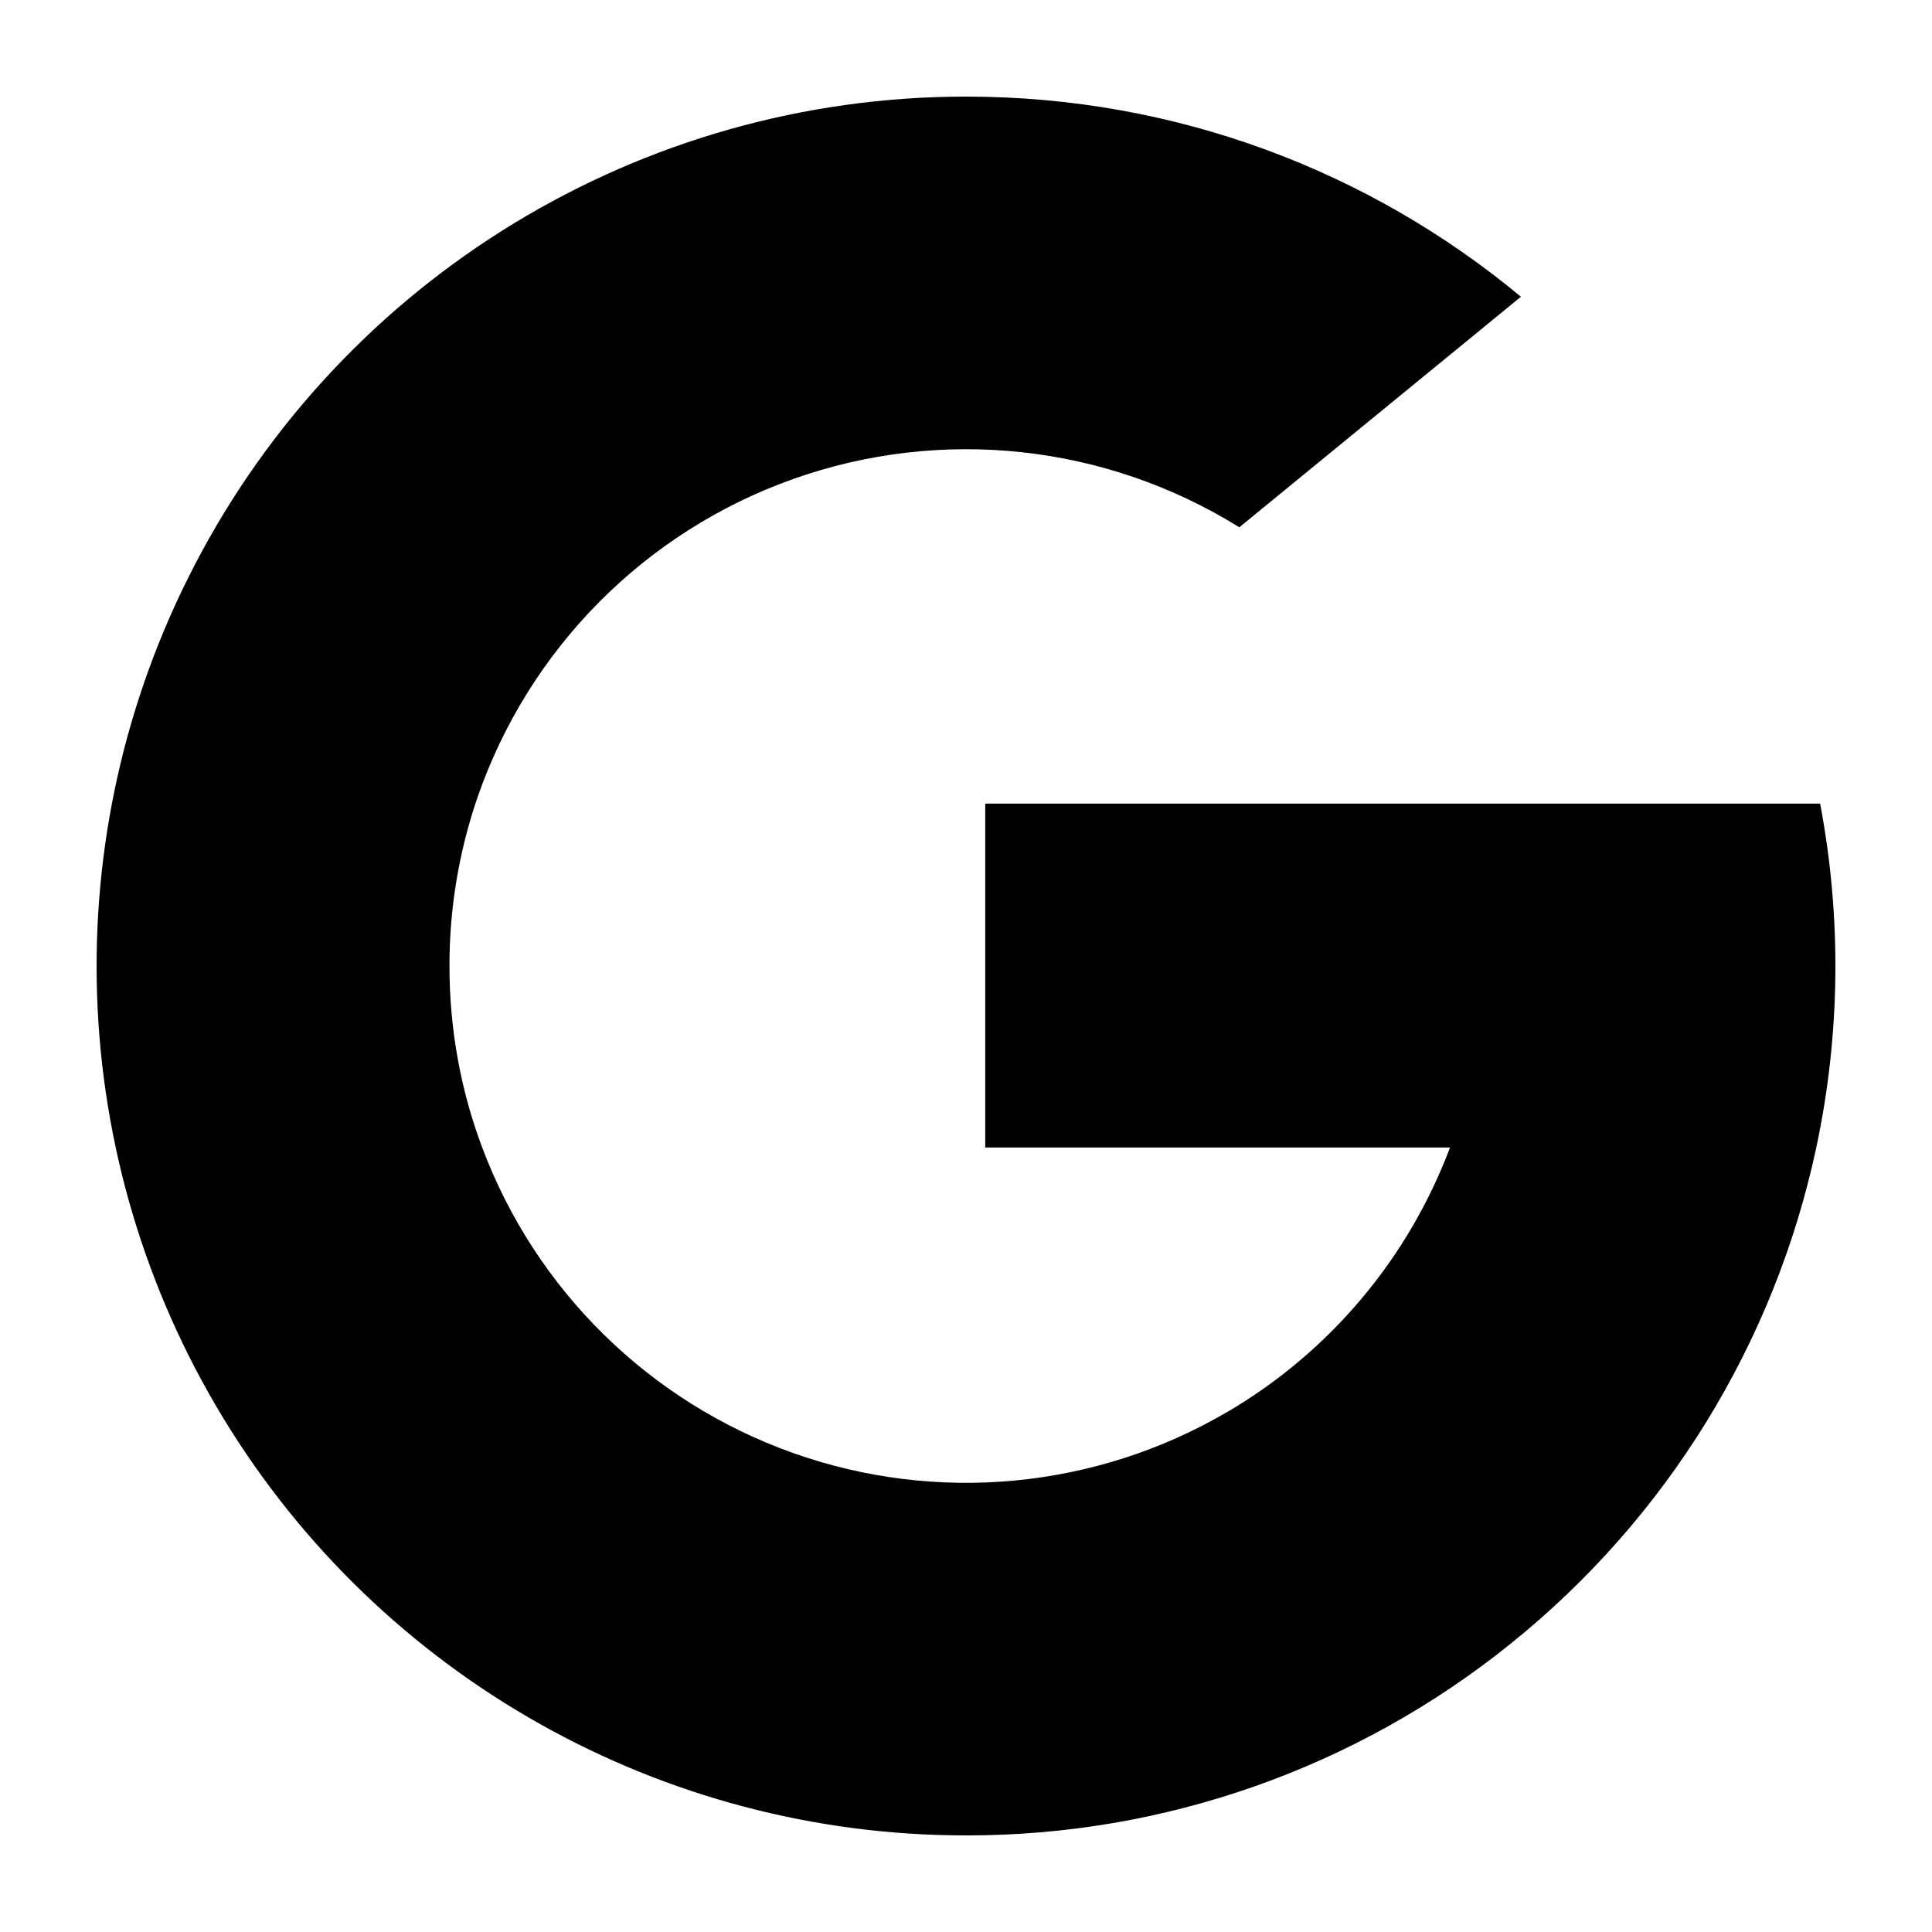
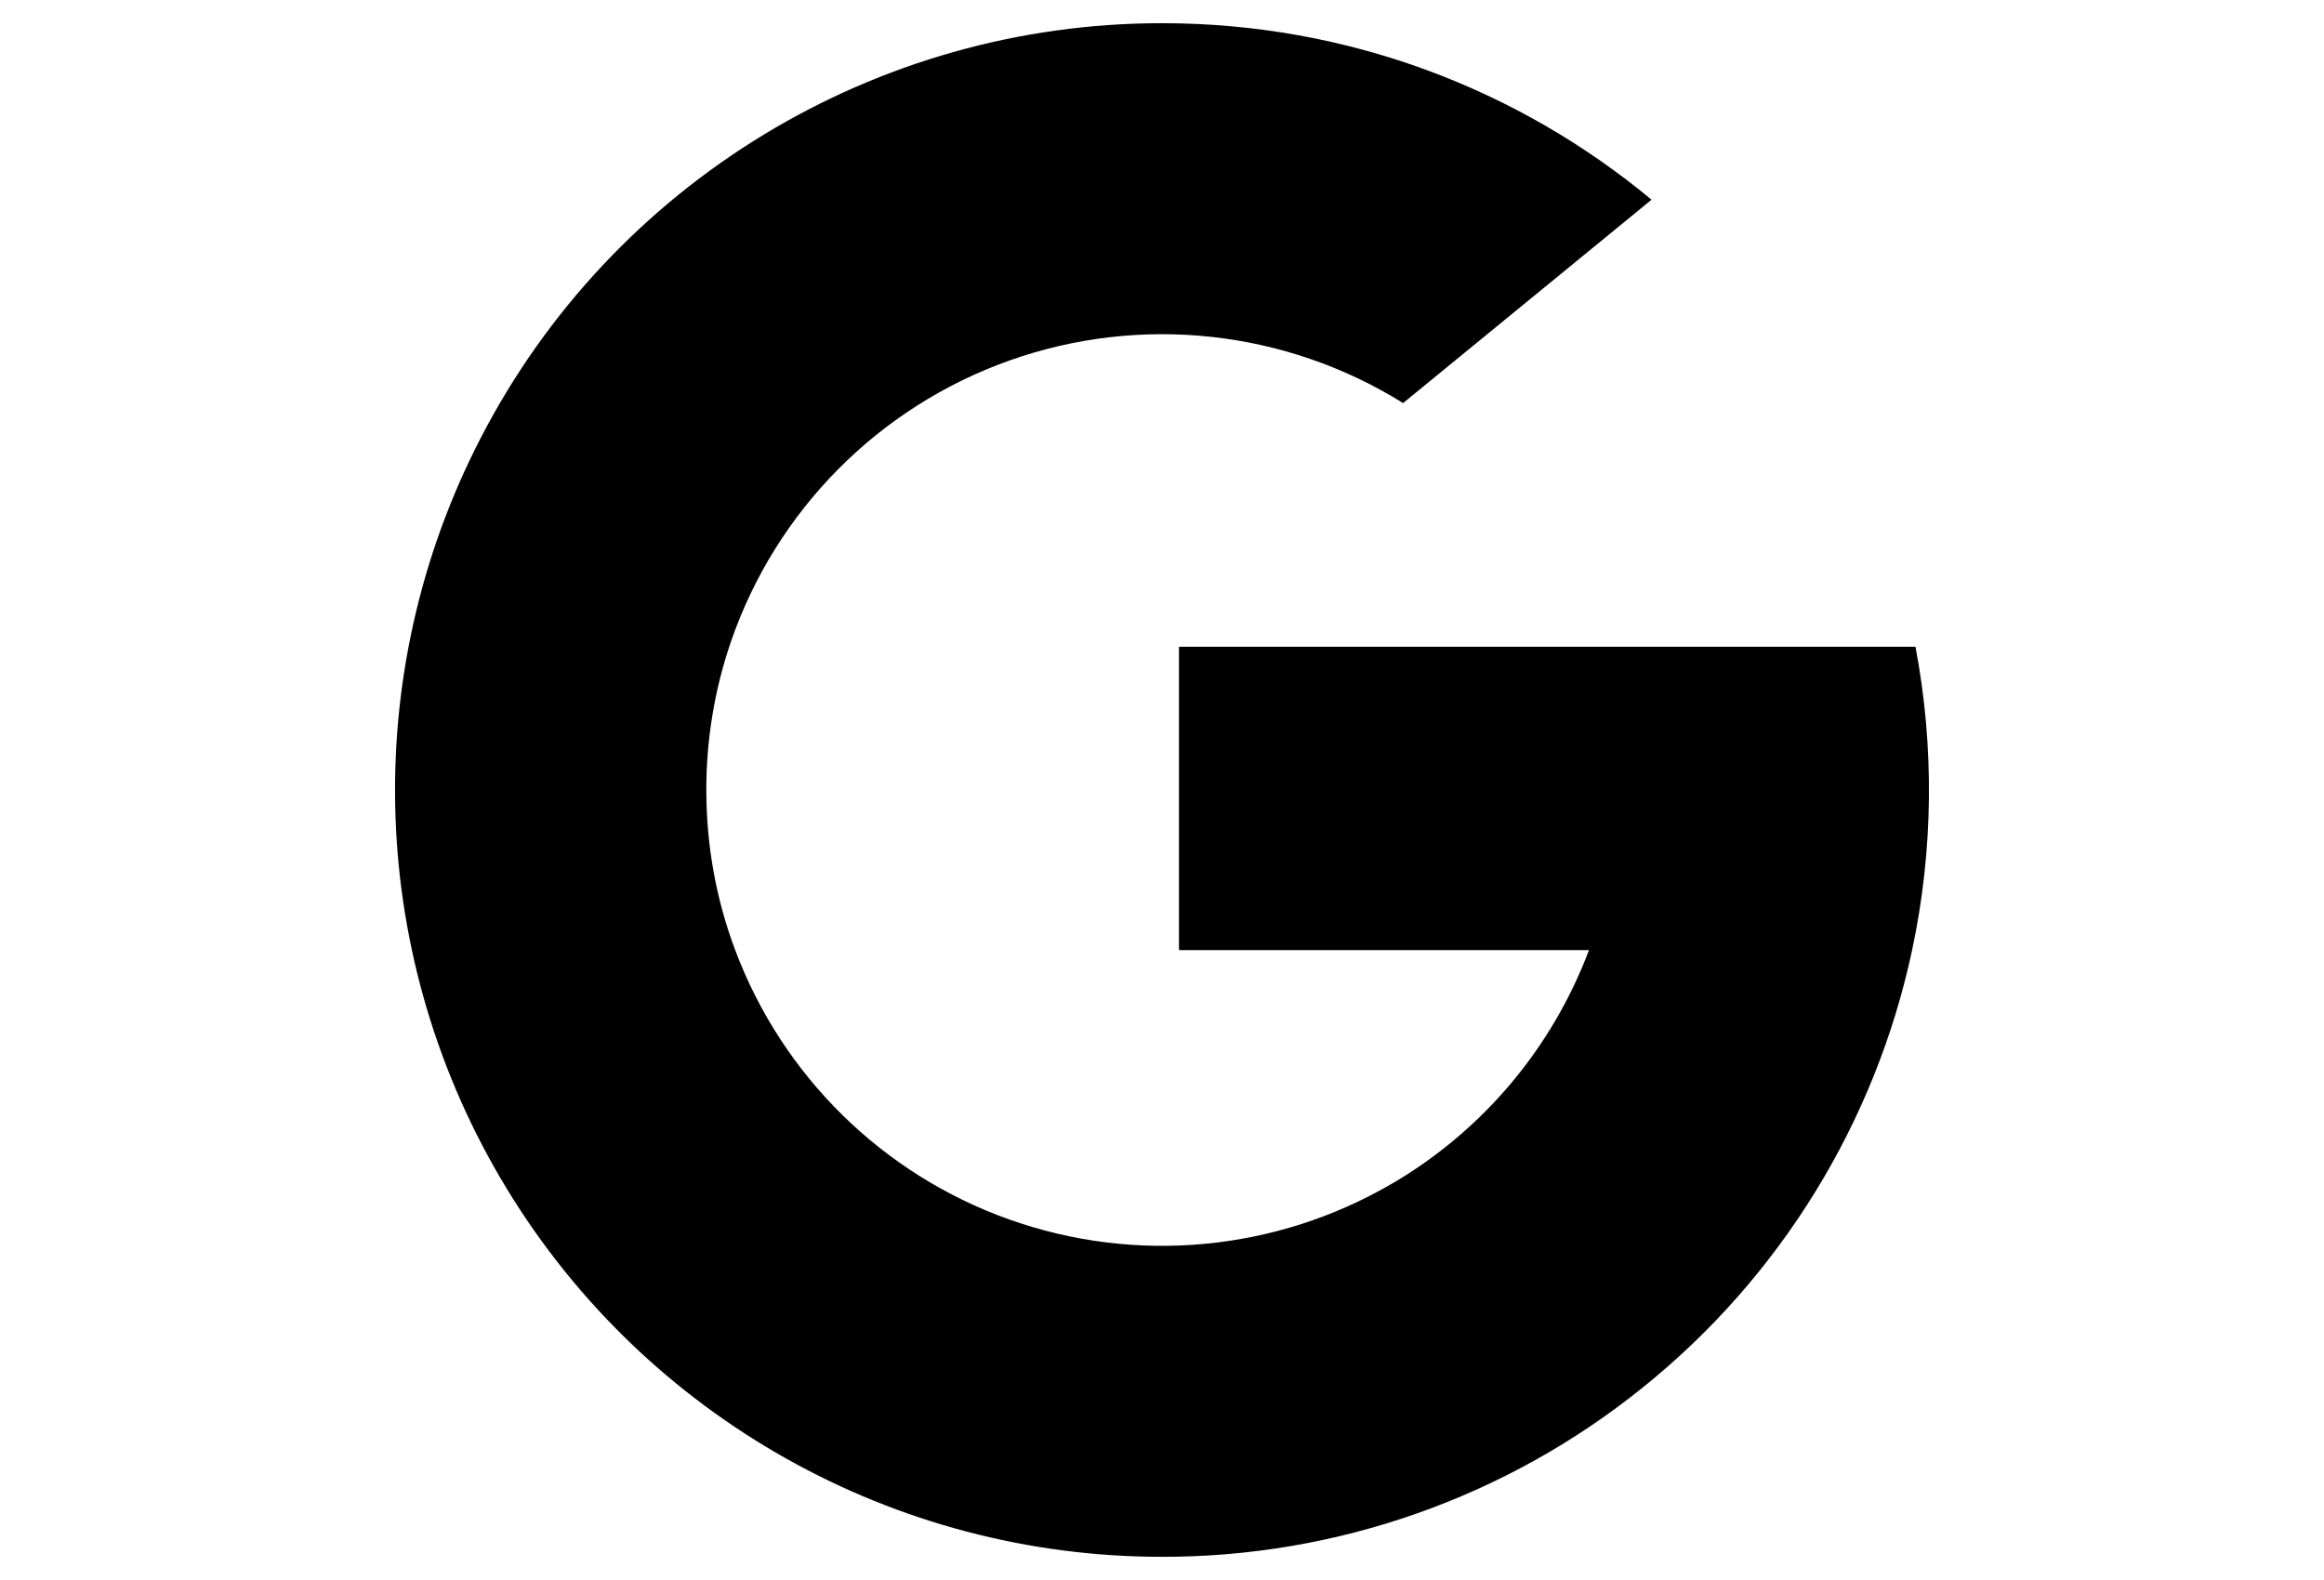
- <svg xmlns="http://www.w3.org/2000/svg" width="500" height="500" viewBox="-2 -2 500 500" preserveAspectRatio="xMinYMin" class="jam jam-google" version="1.1" id="svg4202">
-   <defs id="defs4206" />
-   <path d="m 121.519,204.53 a 133.711,133.74 0 0 0 -7.198,43.47 c 0,16.515 2.969,32.332 8.458,46.935 a 133.756,133.785 0 0 0 192.783,68.512 h 0.022 a 134.07,134.1 0 0 0 57.677,-68.467 H 252.98 V 205.97 H 469.045 A 225.378,225.427 0 0 1 468.055,294.98 224.905,224.955 0 0 1 388.872,423.455 224.006,224.055 0 0 1 248.031,473 224.905,224.955 0 0 1 48.23,144.522 224.905,224.955 0 0 1 248.031,23 c 54.573,0 104.624,19.44 143.586,51.795 l -72.884,59.67 A 133.8,133.83 0 0 0 121.519,204.53 Z" id="path4200" style="stroke-width:22.498" />
+ <svg xmlns="http://www.w3.org/2000/svg" id="svg" version="1.1" width="500" height="340" viewBox="0 0 500 340" xml:space="preserve">
+   <defs id="defs510">
+     <rect x="24.862" y="410.065" width="609.147" height="239.887" id="rect5915" />
+     <style id="style18">.cls-1,.cls-2,.cls-4{fill:#e61e25;}.cls-1{clip-rule:evenodd;}.cls-3{fill:none;}.cls-4{fill-rule:evenodd;}.cls-5{clip-path:url(#clip-path);}.cls-6{clip-path:url(#clip-path-2);}.cls-7{clip-path:url(#clip-path-3);}</style>
+     <clipPath id="clip-path" transform="translate(-12.5 -100.8)">
+       <polygon class="cls-1" points="423.52,416.39 427.8,419.24 432.08,422.09 434.94,424.95 437.8,430.67 442.08,434.94 444.93,439.22 449.21,444.94 450.64,452.07 452.07,459.21 453.49,467.76 454.92,476.32 454.92,484.89 453.49,494.89 450.64,504.87 449.21,514.86 443.5,524.85 437.8,536.27 434.94,546.26 426.38,553.39 420.67,564.81 410.68,573.38 402.12,581.94 392.13,589.07 383.56,596.21 372.15,603.35 363.58,607.62 346.45,610.48 335.04,616.2 320.77,617.62 309.35,619.04 297.93,619.04 286.52,619.04 259.4,616.2 225.15,600.49 220.87,596.21 213.73,593.35 209.45,589.07 206.59,581.94 199.46,577.66 195.18,570.52 192.32,563.39 188.04,553.39 185.19,546.26 182.33,536.27 179.48,524.85 179.48,514.86 178.05,503.44 178.05,496.31 178.05,493.45 179.48,487.75 179.48,482.04 180.91,477.76 183.76,472.04 189.47,456.35 189.47,450.64 192.32,449.21 192.32,447.78 192.32,449.21 192.32,450.64 193.75,452.07 193.75,450.64 195.18,450.64 195.18,449.21 195.18,447.78 196.6,444.94 196.6,443.5 196.6,442.08 198.03,439.22 199.46,436.37 216.59,419.24 226.57,410.68 228,409.26 229.43,407.82 229.43,406.4 230.86,404.97 230.86,403.54 230.86,402.12 232.28,400.69 228,399.26 226.57,399.26 226.57,396.41 225.15,396.41 223.72,396.41 222.29,396.41 220.87,394.99 218.01,394.99 230.86,379.28 235.14,376.43 235.14,375 235.14,372.14 238,373.57 242.27,373.57 242.27,375 243.7,375 245.13,376.43 246.55,376.43 249.41,377.86 249.41,379.28 250.84,379.28 255.12,380.71 250.84,372.14 249.41,367.86 249.41,366.44 249.41,365.01 249.41,363.59 249.41,362.16 249.41,360.73 249.41,359.3 249.41,357.87 250.84,356.45 252.27,353.59 257.97,349.31 269.39,337.89 275.1,332.19 279.38,329.33 283.66,325.05 289.37,320.77 293.65,317.91 299.36,315.06 306.5,310.78 310.77,309.35 320.77,305.07 330.76,302.21 342.18,299.36 353.59,296.51 365.01,296.51 377.85,296.51 387.85,296.51 400.69,296.51 406.4,296.51 409.25,299.36 416.39,300.79 420.67,302.21 423.52,302.21 427.8,303.64 432.08,303.64 434.94,306.5 437.8,306.5 437.8,307.92 440.65,307.92 457.78,316.49 477.75,325.05 487.75,327.91 497.73,330.76 506.3,333.61 510.58,333.61 514.86,335.04 531.98,335.04 543.4,336.46 550.54,336.46 556.25,335.04 569.09,335.04 579.08,333.61 594.78,335.04 599.06,335.04 603.34,335.04 606.2,335.04 607.63,336.46 610.48,336.46 613.33,336.46 616.19,337.89 620.47,337.89 617.61,335.04 616.19,332.19 614.76,330.76 611.91,329.33 609.06,327.91 607.63,327.91 603.34,325.05 594.78,322.19 591.93,319.34 587.65,319.34 586.22,317.91 601.92,316.49 606.2,315.06 609.06,315.06 610.48,315.06 611.91,315.06 611.91,313.63 613.33,313.63 614.76,310.78 616.19,309.35 616.19,307.92 617.61,307.92 620.47,306.5 620.47,305.07 621.9,303.64 623.33,303.64 624.75,303.64 626.18,302.21 627.61,302.21 630.46,302.21 631.88,302.21 639.02,303.64 641.88,303.64 643.31,303.64 644.74,303.64 649.01,302.21 650.44,300.79 653.29,299.36 654.72,296.51 660.43,295.08 664.71,292.23 670.42,289.37 674.7,286.51 677.56,285.09 680.41,282.24 683.26,282.24 687.55,280.81 698.96,279.38 706.1,277.96 707.53,276.53 711.81,275.1 714.66,273.67 717.51,272.24 720.37,267.96 723.23,266.54 727.51,263.69 730.36,260.83 734.64,256.55 737.5,252.26 731.79,252.26 727.51,253.69 714.66,259.4 698.96,265.11 688.97,267.96 678.99,270.82 667.56,273.67 654.72,275.1 640.45,275.1 624.75,275.1 609.06,273.67 591.93,267.96 570.52,265.11 549.11,257.97 541.98,253.69 536.27,253.69 529.13,250.83 526.28,249.41 523.43,249.41 524.85,246.56 524.85,243.7 526.28,242.28 526.28,239.42 526.28,237.99 526.28,235.14 524.85,232.28 524.85,229.43 523.43,228.01 522,225.15 520.57,225.15 520.57,223.72 517.71,222.29 516.29,220.87 514.86,219.44 512,218.01 507.73,215.16 503.44,213.73 497.73,210.88 493.45,210.88 489.17,209.45 486.32,208.02 483.46,206.6 477.75,203.74 467.76,200.88 460.63,199.46 457.78,199.46 453.49,196.6 444.93,196.6 436.37,196.6 434.94,195.18 429.23,195.18 430.66,193.75 434.94,192.33 439.22,192.33 443.5,190.9 452.07,189.47 457.78,189.47 463.48,189.47 466.34,189.47 474.9,188.04 492.03,189.47 492.03,188.04 489.17,186.61 487.75,185.19 486.32,182.33 484.89,182.33 483.46,182.33 482.03,182.33 480.61,182.33 479.18,182.33 477.75,182.33 473.48,182.33 463.48,182.33 437.8,182.33 424.95,186.61 420.67,188.04 414.96,189.47 409.25,190.9 403.54,190.9 394.98,192.33 386.42,192.33 386.42,190.9 386.42,189.47 387.85,188.04 389.27,186.61 389.27,185.19 389.27,182.33 387.85,182.33 386.42,182.33 383.56,182.33 372.15,182.33 360.73,182.33 349.31,182.33 337.9,185.19 316.49,189.47 297.93,196.6 280.81,203.74 266.54,209.45 255.12,213.73 249.41,216.58 246.55,216.58 249.41,215.16 250.84,210.88 263.68,206.6 292.22,188.04 322.2,170.92 343.6,160.93 429.23,110.98 430.66,109.55 432.08,109.55 434.94,108.12 434.94,106.7 436.37,106.7 436.37,105.27 436.37,103.84 437.8,100.98 406.4,110.98 379.28,119.54 346.45,129.53 315.06,138.09 300.79,139.52 289.37,143.8 280.81,143.8 277.95,145.23 273.67,143.8 272.25,143.8 267.96,145.23 249.41,152.36 235.14,156.65 228,158.07 226.57,159.5 225.15,159.5 223.72,160.93 222.29,162.35 220.87,163.78 220.87,165.21 218.01,165.21 216.59,166.63 215.16,166.63 213.73,168.06 212.3,168.06 210.87,168.06 209.45,168.06 209.45,166.63 209.45,165.21 208.02,165.21 206.59,165.21 206.59,166.63 203.74,166.63 200.89,168.06 199.46,168.06 198.03,168.06 198.03,170.92 196.6,170.92 196.6,172.34 195.18,172.34 193.75,173.77 192.32,173.77 189.47,175.2 192.32,170.92 193.75,168.06 196.6,166.63 199.46,163.78 210.87,153.79 226.57,142.38 229.43,139.52 230.86,139.52 230.86,138.09 232.28,136.66 235.14,135.24 235.14,133.81 235.14,132.38 232.28,132.38 229.43,132.38 228,132.38 225.15,132.38 223.72,133.81 222.29,135.24 220.87,135.24 218.01,136.66 215.16,138.09 212.3,139.52 206.59,145.23 178.05,163.78 175.19,166.63 170.92,168.06 165.21,173.77 163.78,175.2 159.5,176.63 156.64,178.06 152.37,180.91 149.51,182.33 143.8,185.19 140.94,186.61 136.67,188.04 123.82,196.6 123.82,195.18 125.24,193.75 125.24,192.33 126.67,189.47 128.1,186.61 130.96,182.33 135.24,176.63 138.09,172.34 140.94,168.06 138.09,168.06 136.67,170.92 135.24,170.92 135.24,172.34 132.38,173.77 130.96,175.2 129.53,176.63 129.53,178.06 128.1,179.48 125.24,182.33 123.82,182.33 116.69,188.04 113.83,190.9 110.97,192.33 110.97,193.75 109.55,193.75 109.55,195.18 106.69,202.31 103.84,205.17 103.84,206.6 100.99,209.45 99.56,210.88 98.13,210.88 96.7,213.73 92.42,216.58 88.14,220.87 83.86,225.15 78.15,229.43 71.02,236.56 69.59,239.42 68.16,242.28 65.31,243.7 63.88,246.56 58.17,249.41 52.47,253.69 49.61,256.55 43.9,259.4 42.47,260.83 41.04,262.26 39.62,265.11 38.19,266.54 35.34,273.67 35.34,275.1 35.34,277.96 32.48,279.38 31.06,280.81 29.63,282.24 22.49,289.37 21.06,290.8 18.21,292.23 16.79,293.65 15.36,295.08 13.93,296.51 13.93,300.79 12.5,303.64 12.5,306.5 16.79,306.5 21.06,306.5 29.63,307.92 38.19,307.92 43.9,309.35 49.61,309.35 66.74,307.92 82.43,306.5 95.28,305.07 108.12,300.79 130.96,293.65 150.94,285.09 170.92,277.96 182.33,273.67 195.18,270.82 208.02,267.96 222.29,267.96 239.42,267.96 257.97,267.96 277.95,270.82 287.95,272.24 292.22,272.24 297.93,272.24 297.93,277.96 289.37,277.96 282.23,279.38 273.67,280.81 265.11,282.24 246.55,290.8 228,299.36 208.02,307.92 192.32,316.49 178.05,325.05 166.64,332.19 153.79,343.6 140.94,353.59 129.53,366.44 120.97,379.28 109.55,393.55 100.99,407.82 92.42,423.53 86.72,439.22 82.43,456.35 79.58,470.62 78.15,486.31 78.15,499.17 81.01,513.44 83.86,524.85 88.14,537.7 92.42,550.54 99.56,561.95 106.69,571.95 115.26,581.94 125.24,591.93 135.24,600.49 146.65,607.62 158.07,616.2 169.49,621.89 183.76,629.03 193.75,633.31 203.74,636.17 212.3,639.02 222.29,643.3 230.86,644.74 235.14,646.16 239.42,646.16 240.84,646.16 242.27,646.16 249.41,647.58 263.68,649.02 306.5,649.02 349.31,649.02 360.73,649.02 365.01,649.02 366.44,647.58 367.86,647.58 370.72,647.58 370.72,646.16 372.15,646.16 370.72,647.58 369.29,647.58 367.86,646.16 366.44,646.16 365.01,644.74 363.58,644.74 363.58,643.3 363.58,644.74 363.58,646.16 363.58,644.74 363.58,643.3 379.28,639.02 382.13,639.02 386.42,639.02 387.85,639.02 389.27,637.6 392.13,637.6 392.13,636.17 393.55,634.75 394.98,631.89 403.54,631.89 410.68,630.47 420.67,630.47 426.38,629.03 434.94,624.75 440.65,624.75 449.21,621.89 450.64,620.47 453.49,619.04 457.78,616.2 463.48,614.76 463.48,613.34 464.91,613.34 469.19,610.48 477.75,610.48 482.03,610.48 487.75,607.62 507.73,600.49 531.98,591.93 544.83,587.65 554.82,581.94 559.11,579.08 563.38,576.23 566.24,574.8 567.66,573.38 569.09,571.95 563.38,573.38 553.39,576.23 534.84,581.94 522,586.22 510.58,589.07 497.73,590.5 492.03,591.93 486.32,591.93 487.75,590.5 489.17,590.5 489.17,589.07 494.88,586.22 499.16,584.79 500.59,581.94 502.02,581.94 503.44,580.52 503.44,579.08 506.3,579.08 507.73,576.23 510.58,574.8 512,573.38 514.86,573.38 517.71,571.95 516.29,566.25 516.29,564.81 516.29,563.39 514.86,553.39 520.57,550.54 522,549.12 523.43,549.12 523.43,547.68 524.85,546.26 526.28,539.12 526.28,536.27 527.71,530.57 529.13,527.71 529.13,524.85 530.56,523.43 530.56,521.99 534.84,517.72 536.27,513.44 540.55,509.16 549.11,496.31 591.93,449.21 591.93,447.78 593.36,446.36 594.78,443.5 599.06,439.22 606.2,436.37 637.6,417.81 654.72,406.4 663.28,400.69 668.99,394.99 677.56,387.85 680.41,382.14 681.84,379.28 684.69,375 684.69,372.14 686.12,367.86 684.69,370.72 683.26,370.72 681.84,372.14 681.84,373.57 677.56,377.86 677.56,380.71 671.85,382.14 668.99,387.85 663.28,392.13 653.29,399.26 646.16,403.54 641.88,406.4 637.6,407.82 634.74,409.26 630.46,409.26 626.18,410.68 621.9,410.68 613.33,410.68 591.93,410.68 584.79,410.68 579.08,410.68 567.66,413.54 557.68,413.54 551.97,414.96 546.25,414.96 549.11,410.68 550.54,409.26 551.97,409.26 553.39,409.26 553.39,407.82 554.82,407.82 554.82,406.4 556.25,404.97 557.68,400.69 540.55,404.97 536.27,404.97 531.98,406.4 526.28,406.4 520.57,406.4 512,406.4 506.3,404.97 499.16,403.54 493.45,402.12 489.17,400.69 483.46,396.41 473.48,392.13 463.48,386.41 457.78,382.14 452.07,382.14 444.93,379.28 437.8,377.86 429.23,376.43 420.67,375 380.71,373.57 360.73,373.57 340.75,373.57 320.77,376.43 309.35,377.86 299.36,380.71 289.37,382.14 279.38,387.85 269.39,393.55 259.4,399.26 245.13,409.26 235.14,420.67 225.15,430.67 218.01,442.08 213.73,452.07 210.87,457.77 210.87,463.49 209.45,467.76 209.45,473.48 209.45,479.18 210.87,482.04 210.87,487.75 213.73,492.03 215.16,496.31 216.59,500.59 220.87,504.87 222.29,509.16 225.15,510.58 229.43,514.86 232.28,519.14 236.57,520.57 240.84,523.43 246.55,524.85 250.84,524.85 255.12,527.71 266.54,529.13 272.25,529.13 277.95,529.13 280.81,527.71 282.23,527.71 285.09,527.71 286.52,524.85 289.37,524.85 292.22,524.85 293.65,523.43 295.08,521.99 297.93,520.57 299.36,519.14 300.79,517.72 302.22,516.29 306.5,510.58 309.35,507.72 310.77,504.87 312.2,502.02 312.2,499.17 313.63,496.31 313.63,494.89 313.63,492.03 313.63,489.17 313.63,484.89 312.2,479.18 309.35,474.9 307.92,470.62 306.5,467.76 302.22,463.49 299.36,460.63 295.08,456.35 293.65,453.49 292.22,453.49 287.95,444.94 286.52,439.22 285.09,437.8 283.66,433.51 283.66,430.67 283.66,427.81 283.66,424.95 285.09,422.09 286.52,419.24 287.95,416.39 292.22,413.54 292.22,410.68 295.08,409.26 302.22,404.97 309.35,402.12 317.91,399.26 327.9,396.41 337.9,396.41 349.31,396.41 359.3,396.41 370.72,396.41 382.13,399.26 387.85,400.69 392.13,400.69 394.98,402.12 397.83,402.12 400.69,402.12 403.54,403.54 406.4,404.97 409.25,407.82 416.39,410.68 " id="polygon20" />
+     </clipPath>
+     <clipPath id="clip-path-2" transform="translate(-12.5 -100.8)">
+       <rect class="cls-2" x="13.93" y="100.98" width="724.99" height="549.46" id="rect23" />
+     </clipPath>
+     <clipPath id="clip-path-3" transform="translate(-12.5 -100.8)">
+       <rect class="cls-3" x="13.93" y="100.99" width="725" height="549.46" id="rect26" />
+     </clipPath>
+   </defs>
+   <path d="m 157.242,138.12 a 98.06,98.081 0 0 0 -5.279,31.88 c 0,12.112 2.178,23.712 6.203,34.421 a 98.093,98.114 0 0 0 141.382,50.245 h 0.017 a 98.324,98.345 0 0 0 42.299,-50.212 h -88.211 v -65.278 h 158.456 a 165.286,165.323 0 0 1 -0.726,65.278 164.94,164.976 0 0 1 -58.07,94.22 164.28,164.316 0 0 1 -103.29,36.335 A 164.94,164.976 0 0 1 103.494,94.112 164.94,164.976 0 0 1 250.023,4.991 c 40.022,0 76.729,14.257 105.302,37.985 l -53.451,43.76 a 98.126,98.147 0 0 0 -144.632,51.384 z" id="path4200" style="stroke-width:16.499" />
</svg>
